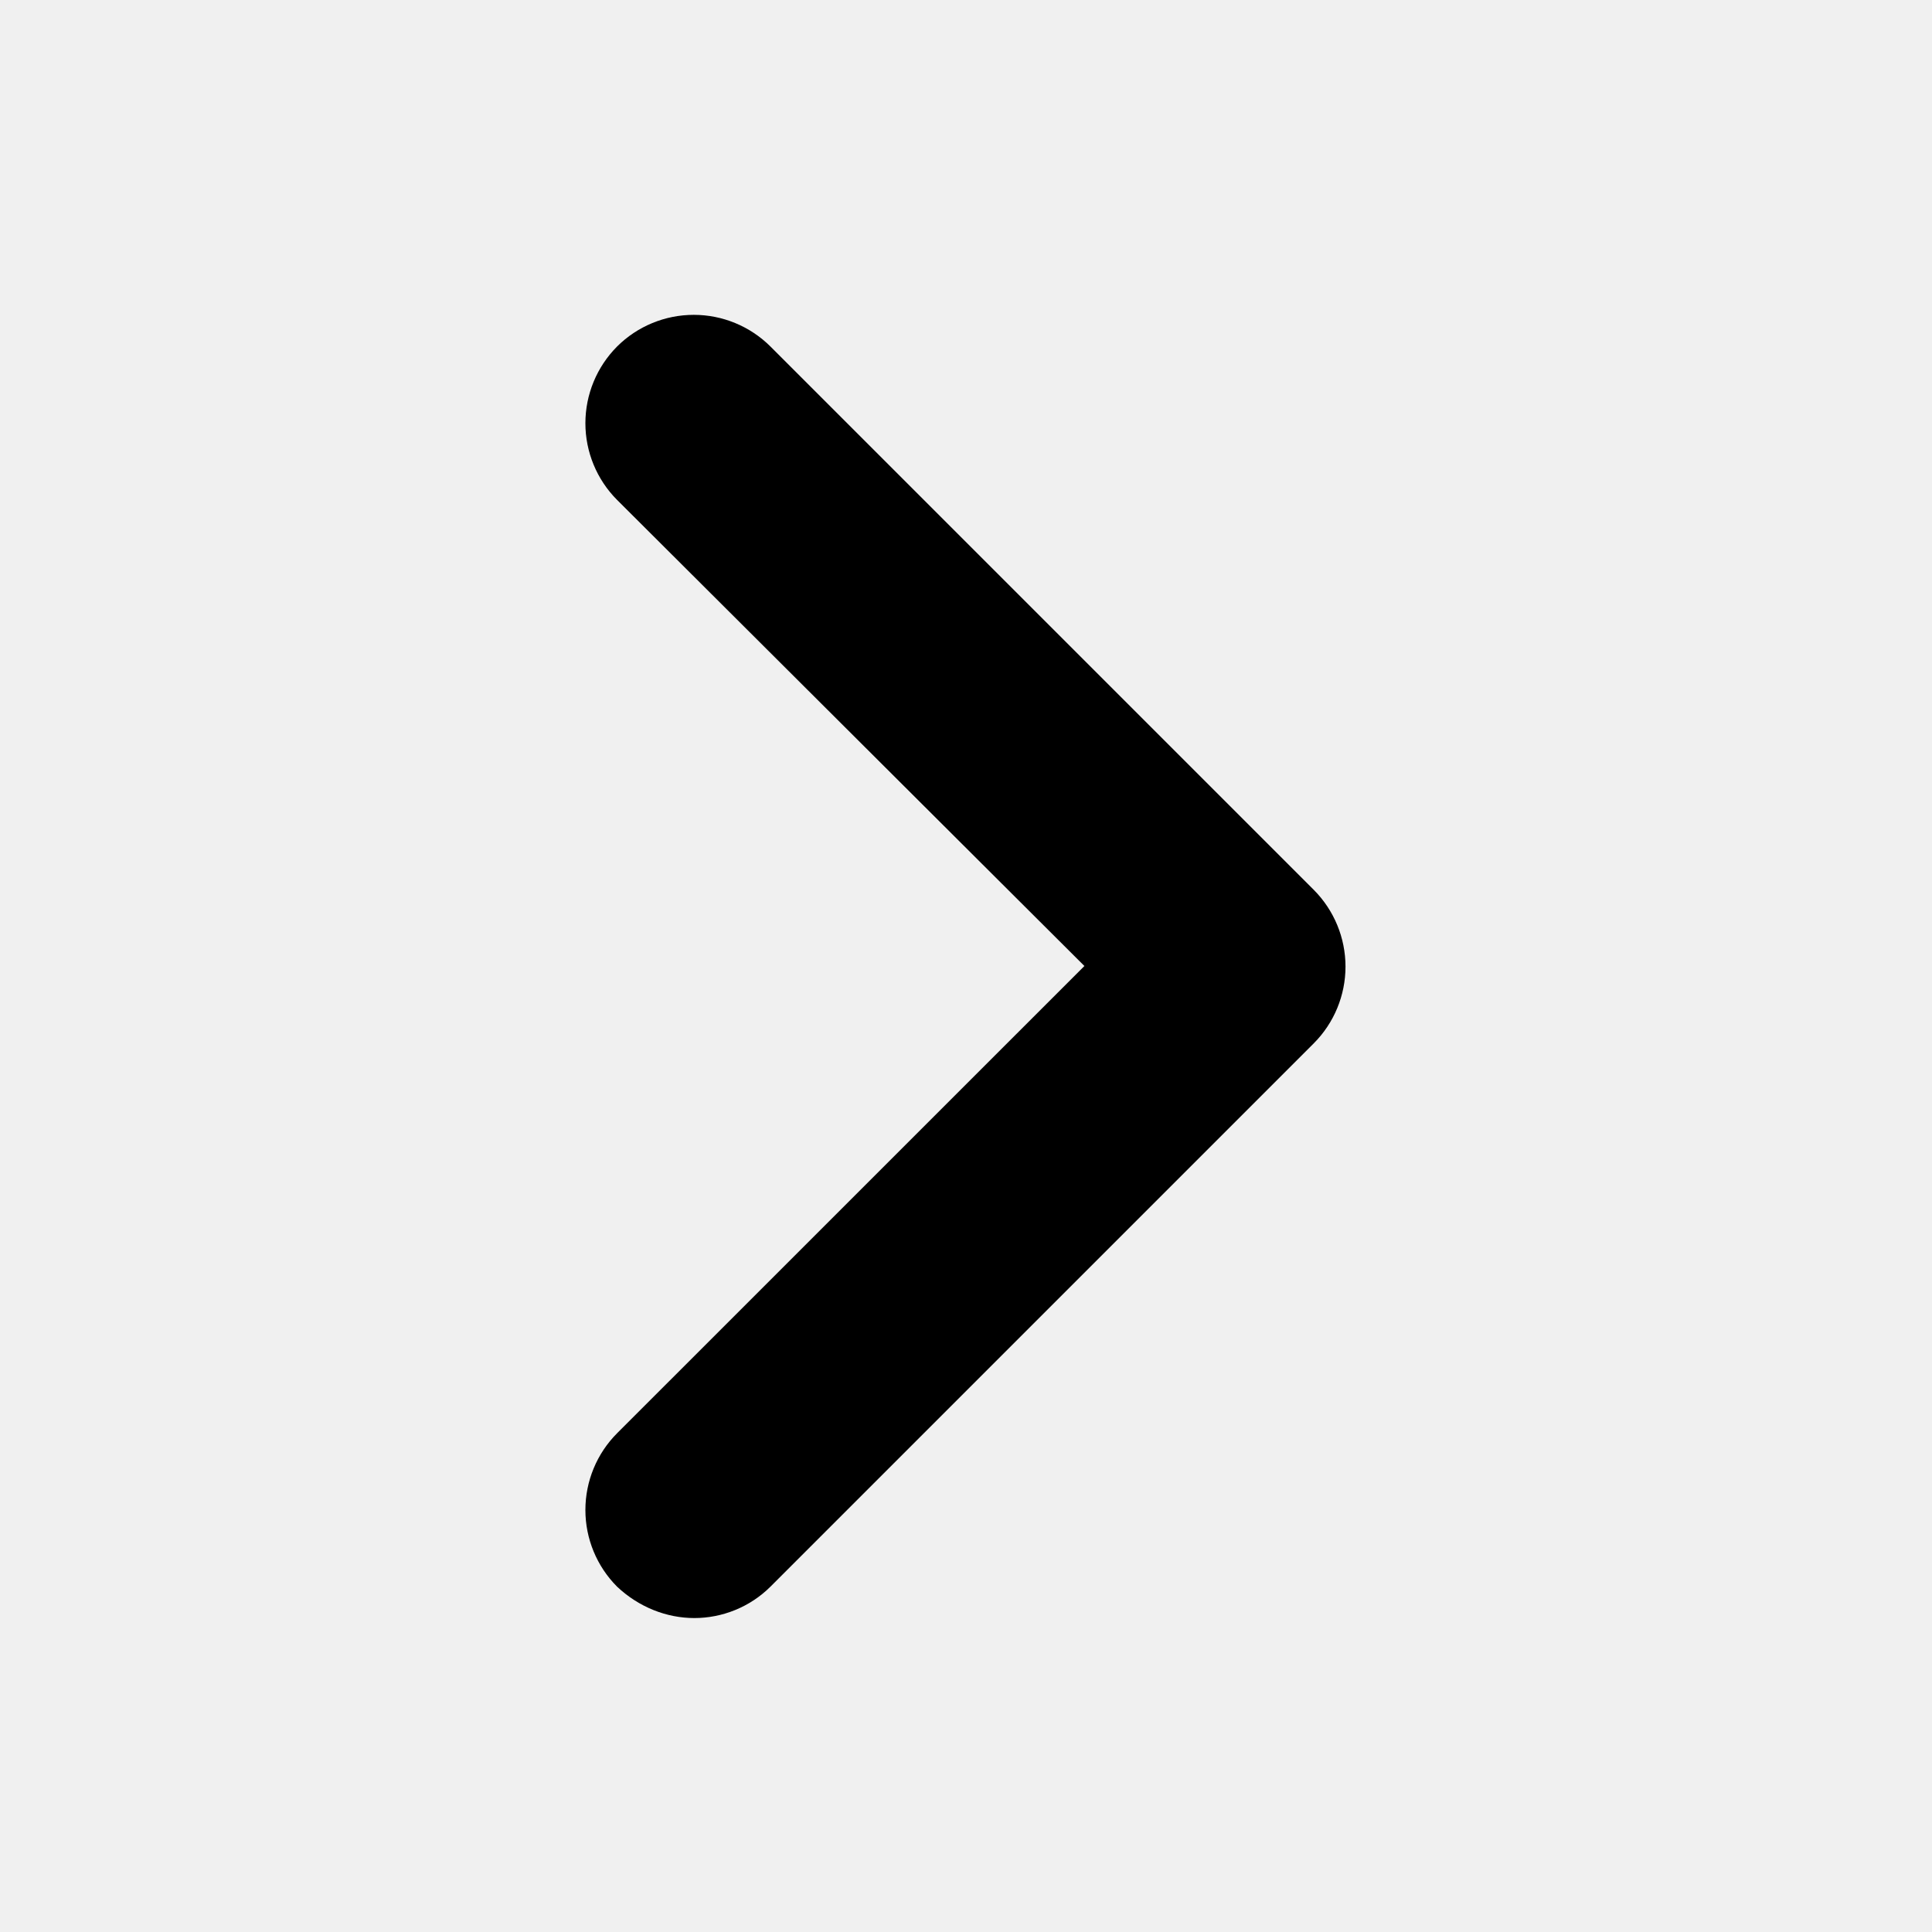
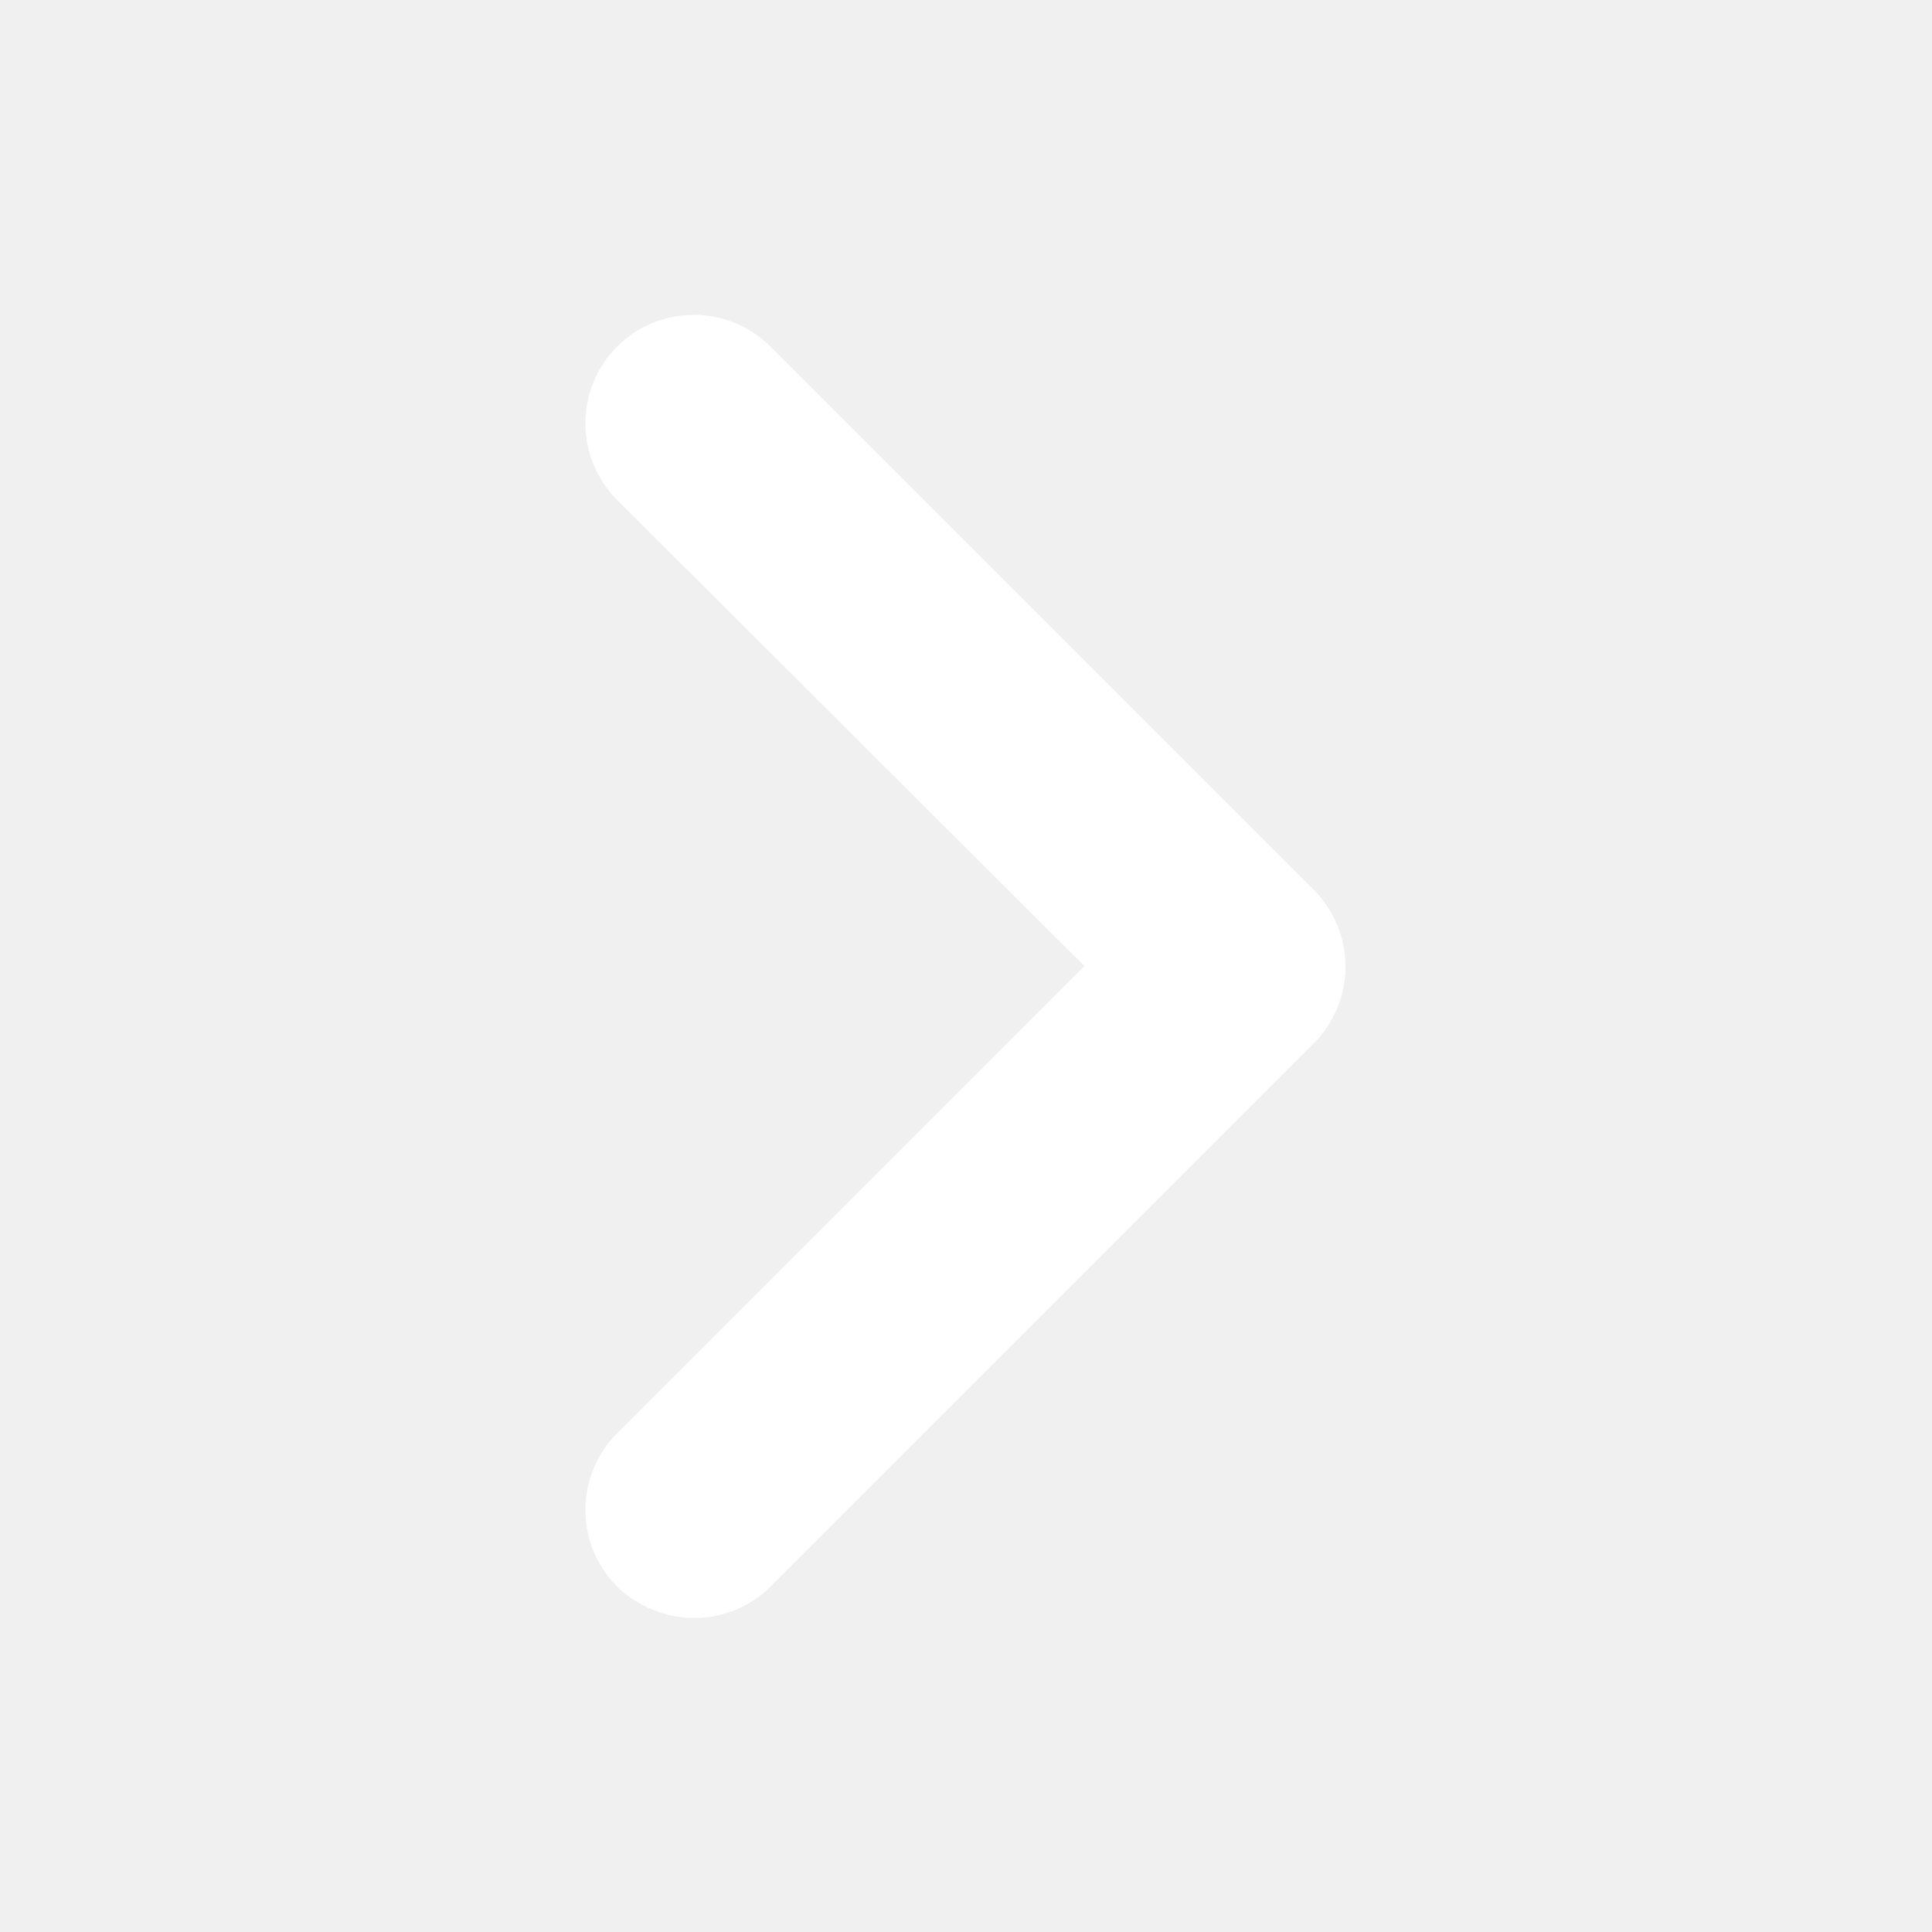
<svg xmlns="http://www.w3.org/2000/svg" width="28" height="28" viewBox="0 0 28 28" fill="none">
-   <path fill-rule="evenodd" clip-rule="evenodd" d="M10.063 23.45C9.661 23.45 9.258 23.292 8.943 22.995C8.649 22.7 8.484 22.3 8.484 21.884C8.484 21.467 8.649 21.067 8.943 20.772L15.716 14L8.943 7.245C8.649 6.95 8.484 6.55 8.484 6.134C8.484 5.717 8.649 5.318 8.943 5.022C9.238 4.728 9.638 4.563 10.055 4.563C10.471 4.563 10.871 4.728 11.166 5.022L19.041 12.897C19.335 13.193 19.5 13.592 19.5 14.009C19.5 14.425 19.335 14.825 19.041 15.12L11.166 22.995C10.868 23.292 10.466 23.45 10.063 23.45" fill="black" />
+   <path fill-rule="evenodd" clip-rule="evenodd" d="M10.063 23.45C9.661 23.45 9.258 23.292 8.943 22.995C8.649 22.7 8.484 22.3 8.484 21.884C8.484 21.467 8.649 21.067 8.943 20.772L15.716 14L8.943 7.245C8.649 6.95 8.484 6.55 8.484 6.134C8.484 5.717 8.649 5.318 8.943 5.022C9.238 4.728 9.638 4.563 10.055 4.563C10.471 4.563 10.871 4.728 11.166 5.022L19.041 12.897C19.335 13.193 19.5 13.592 19.5 14.009C19.5 14.425 19.335 14.825 19.041 15.12L11.166 22.995C10.868 23.292 10.466 23.45 10.063 23.45" fill="white" />
</svg>
